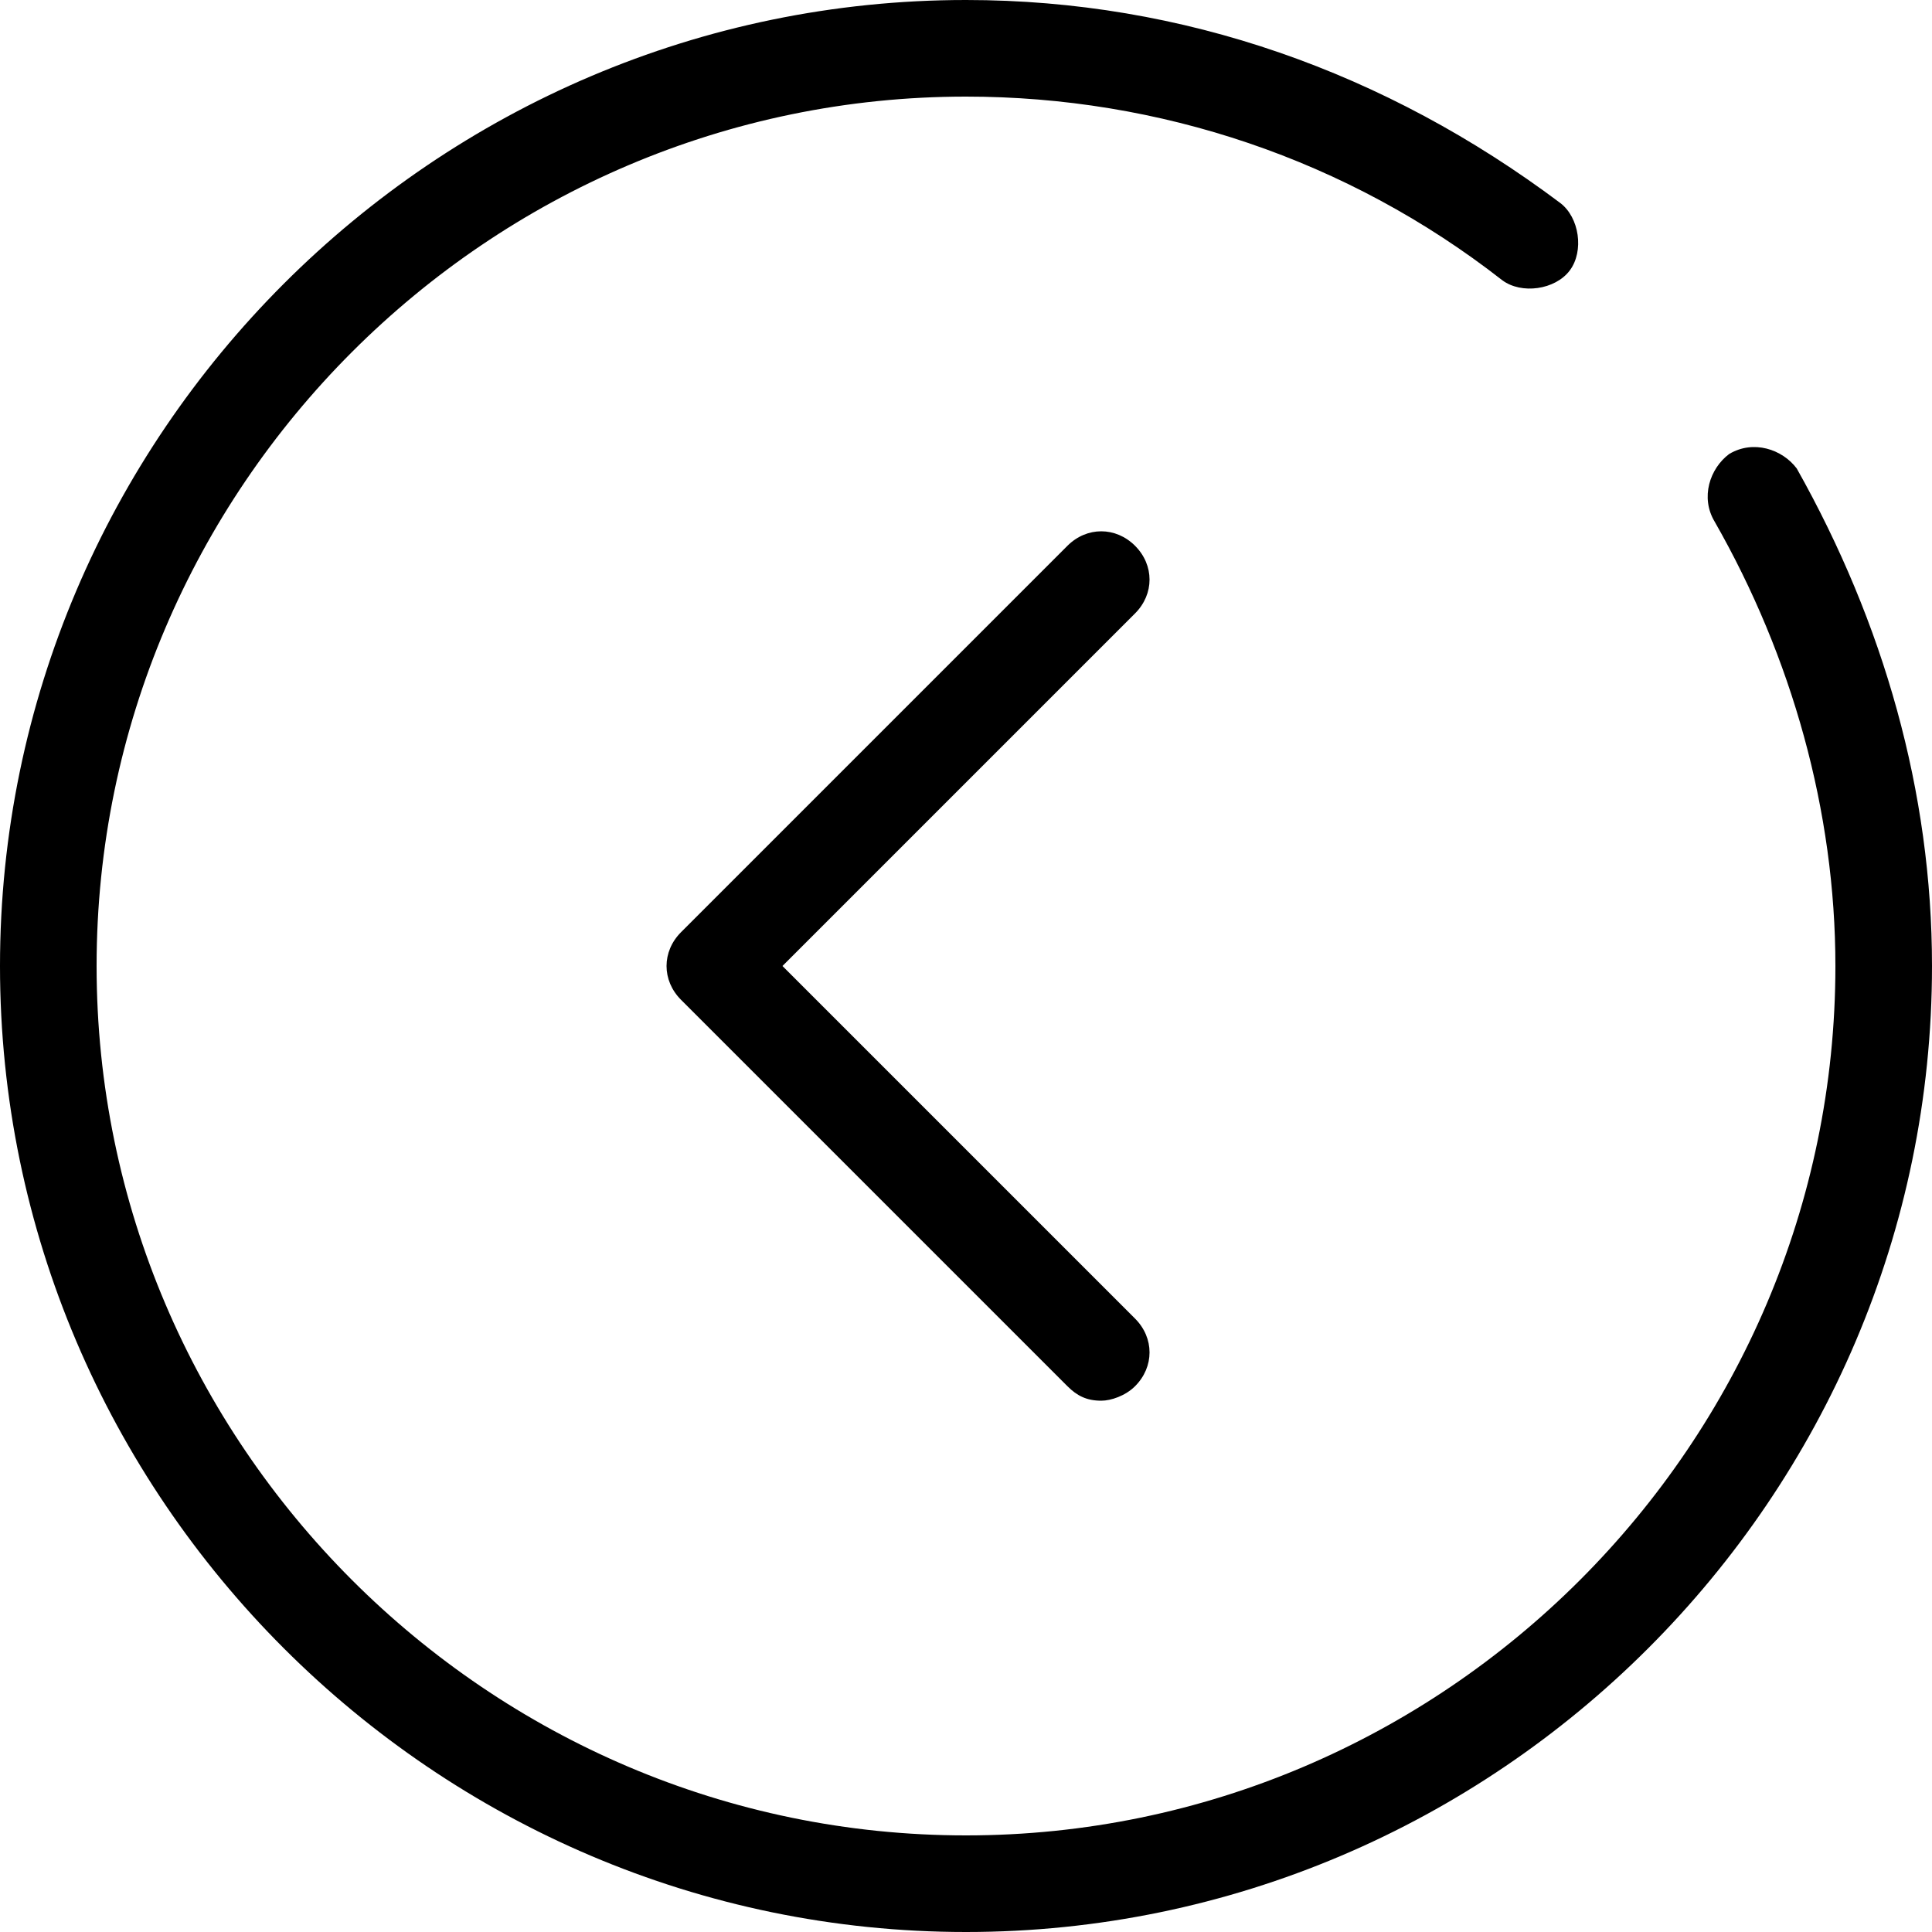
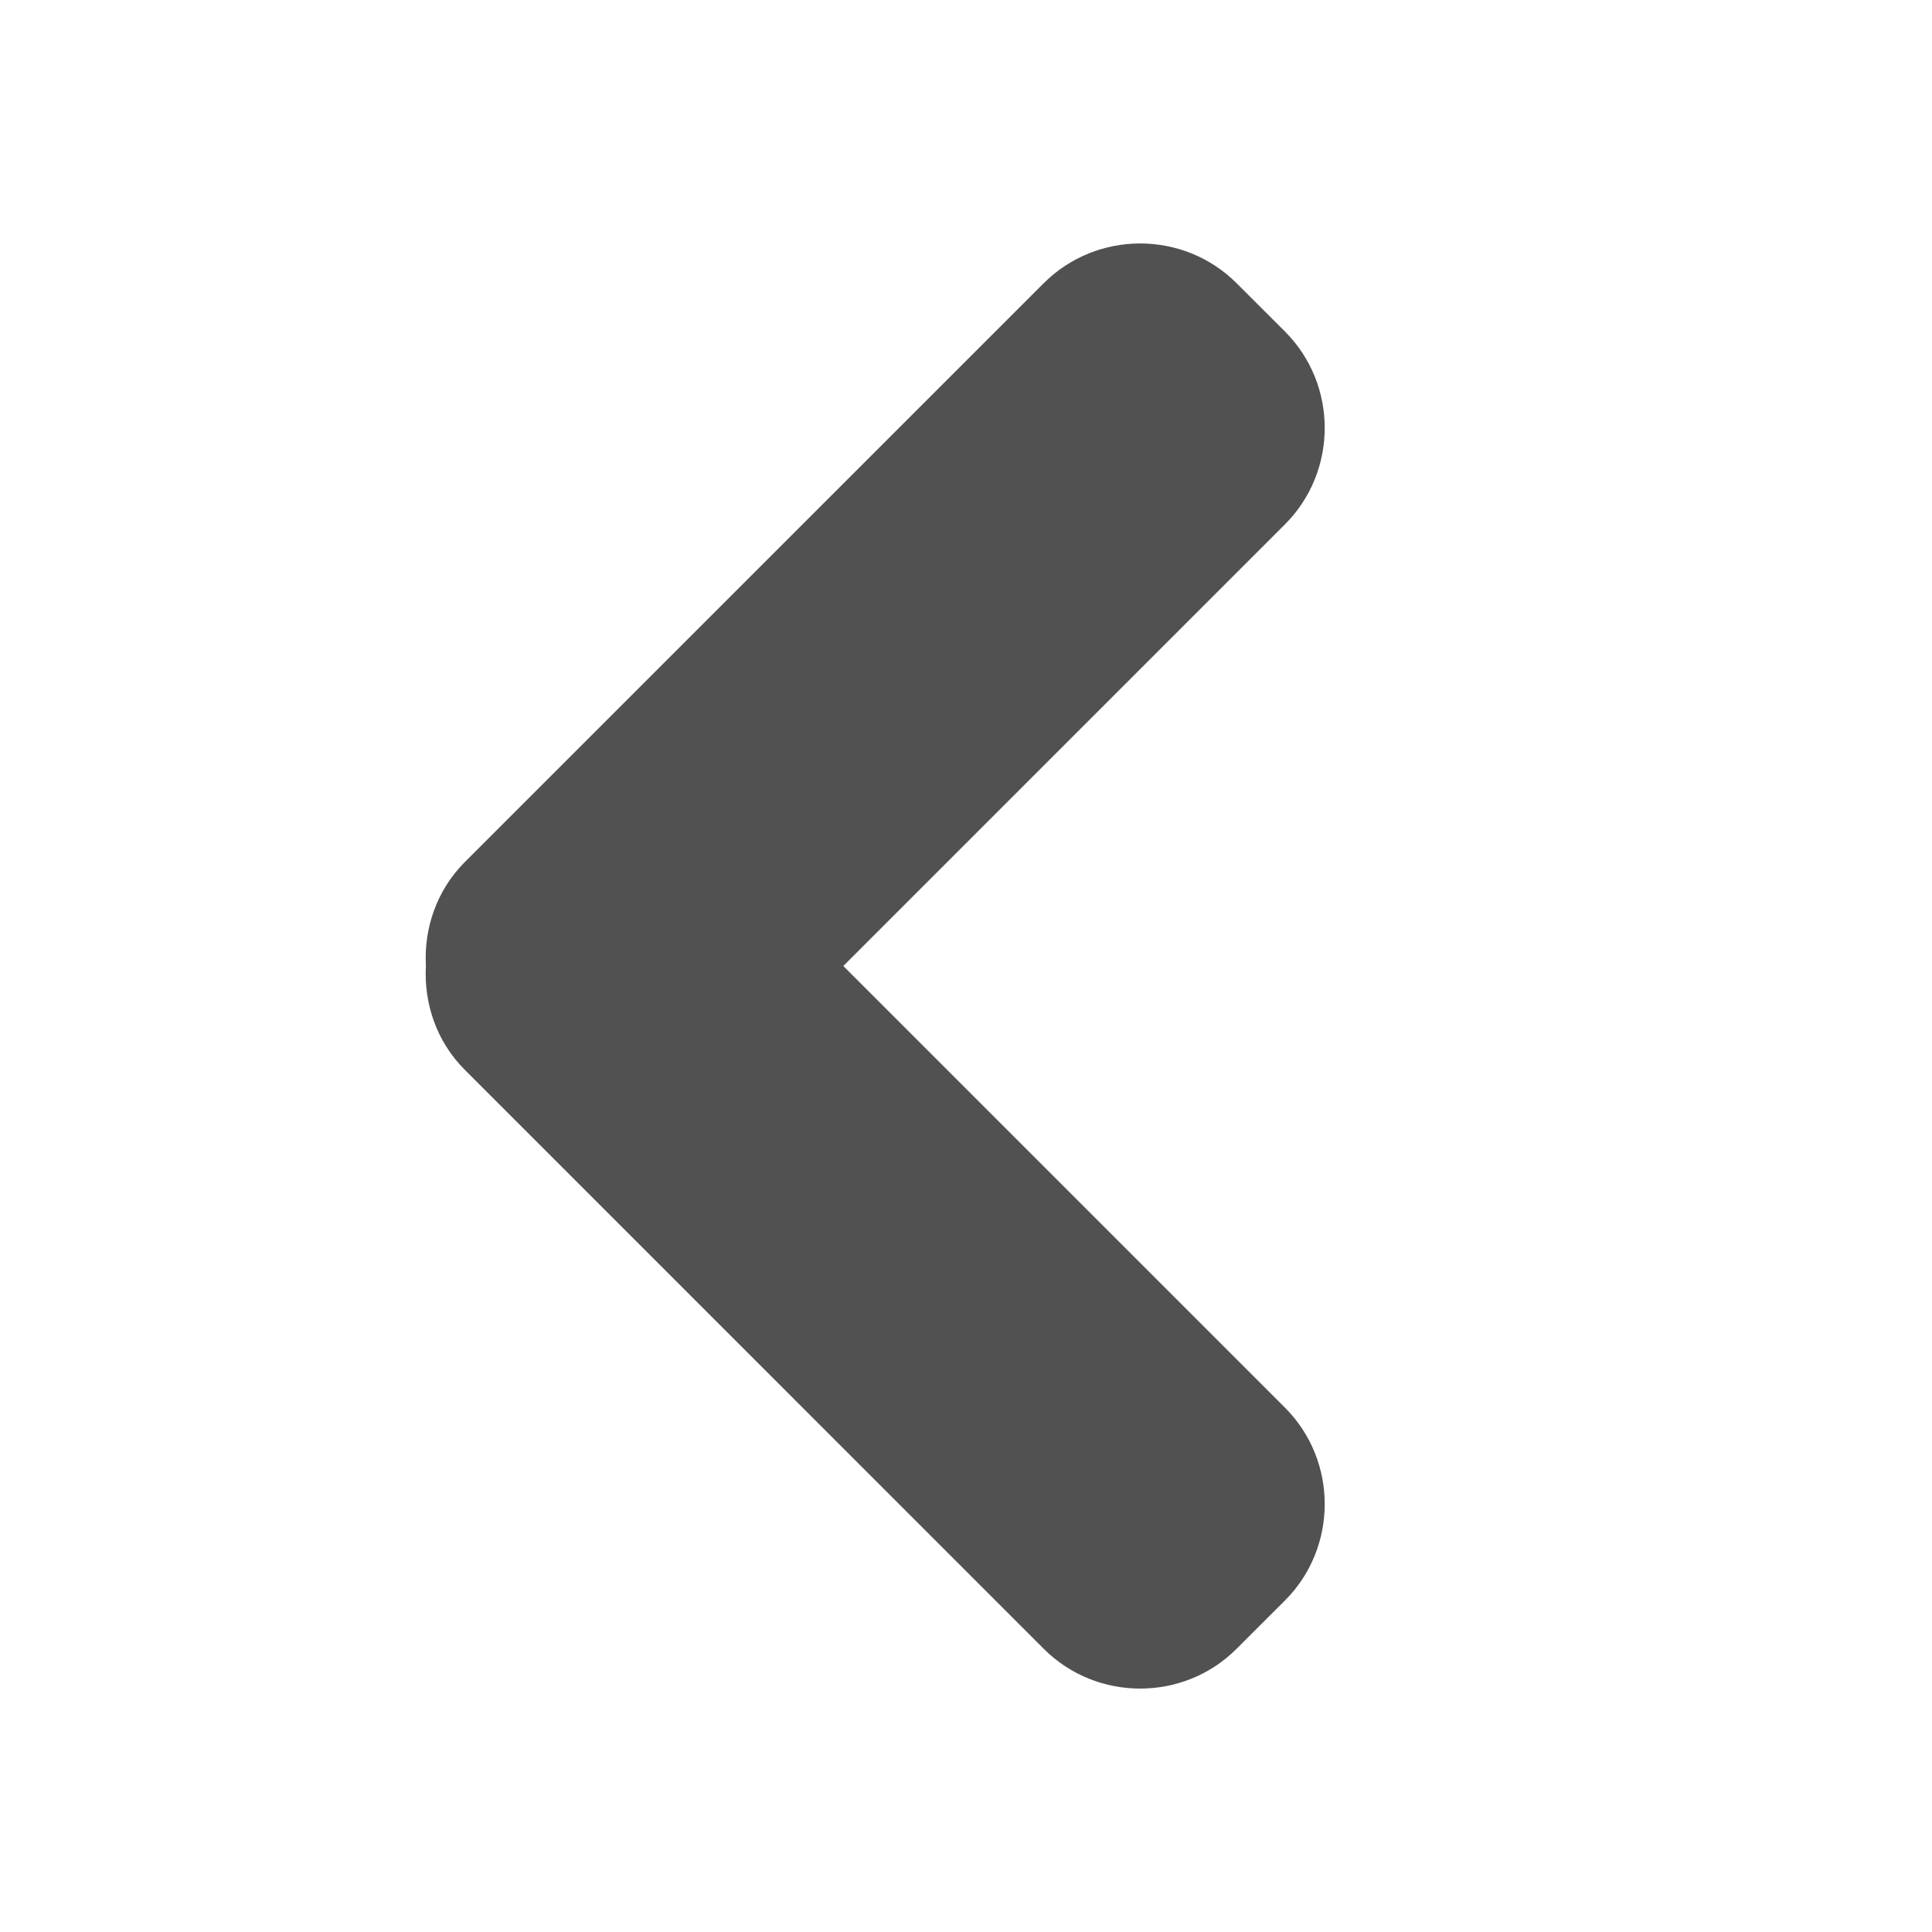
- <svg xmlns="http://www.w3.org/2000/svg" enable-background="new 0 0 40 40" id="Слой_1" version="1.1" viewBox="0 0 40 40" xml:space="preserve">
-   <g>
-     <path d="M22.8,29c-0.3,0-0.5-0.1-0.7-0.3l-8-8c-0.4-0.4-0.4-1,0-1.4l8-8c0.4-0.4,1-0.4,1.4,0s0.4,1,0,1.4L16.2,20l7.3,7.3   c0.4,0.4,0.4,1,0,1.4C23.3,28.9,23,29,22.8,29z" />
-   </g>
-   <g>
-     <path d="M20,40C9,40,0,31,0,20S9,0,20,0c4.5,0,8.7,1.5,12.3,4.2c0.4,0.3,0.5,1,0.2,1.4c-0.3,0.4-1,0.5-1.4,0.2C27.9,3.3,24,2,20,2   C10.1,2,2,10.1,2,20s8.1,18,18,18s18-8.1,18-18c0-3.2-0.9-6.4-2.5-9.2c-0.3-0.5-0.1-1.1,0.3-1.4c0.5-0.3,1.1-0.1,1.4,0.3   C39,12.9,40,16.4,40,20C40,31,31,40,20,40z" />
-   </g>
+ <svg xmlns="http://www.w3.org/2000/svg" enable-background="new 0 0 32 32" height="32px" id="Layer_1" version="1.1" viewBox="0 0 32 32" width="32px" xml:space="preserve">
+   <path d="M7.701,14.276l9.586-9.585c0.879-0.878,2.317-0.878,3.195,0l0.801,0.8c0.878,0.877,0.878,2.316,0,3.194  L13.968,16l7.315,7.315c0.878,0.878,0.878,2.317,0,3.194l-0.801,0.8c-0.878,0.879-2.316,0.879-3.195,0l-9.586-9.587  C7.229,17.252,7.02,16.62,7.054,16C7.02,15.38,7.229,14.748,7.701,14.276z" fill="#515151" />
</svg>
